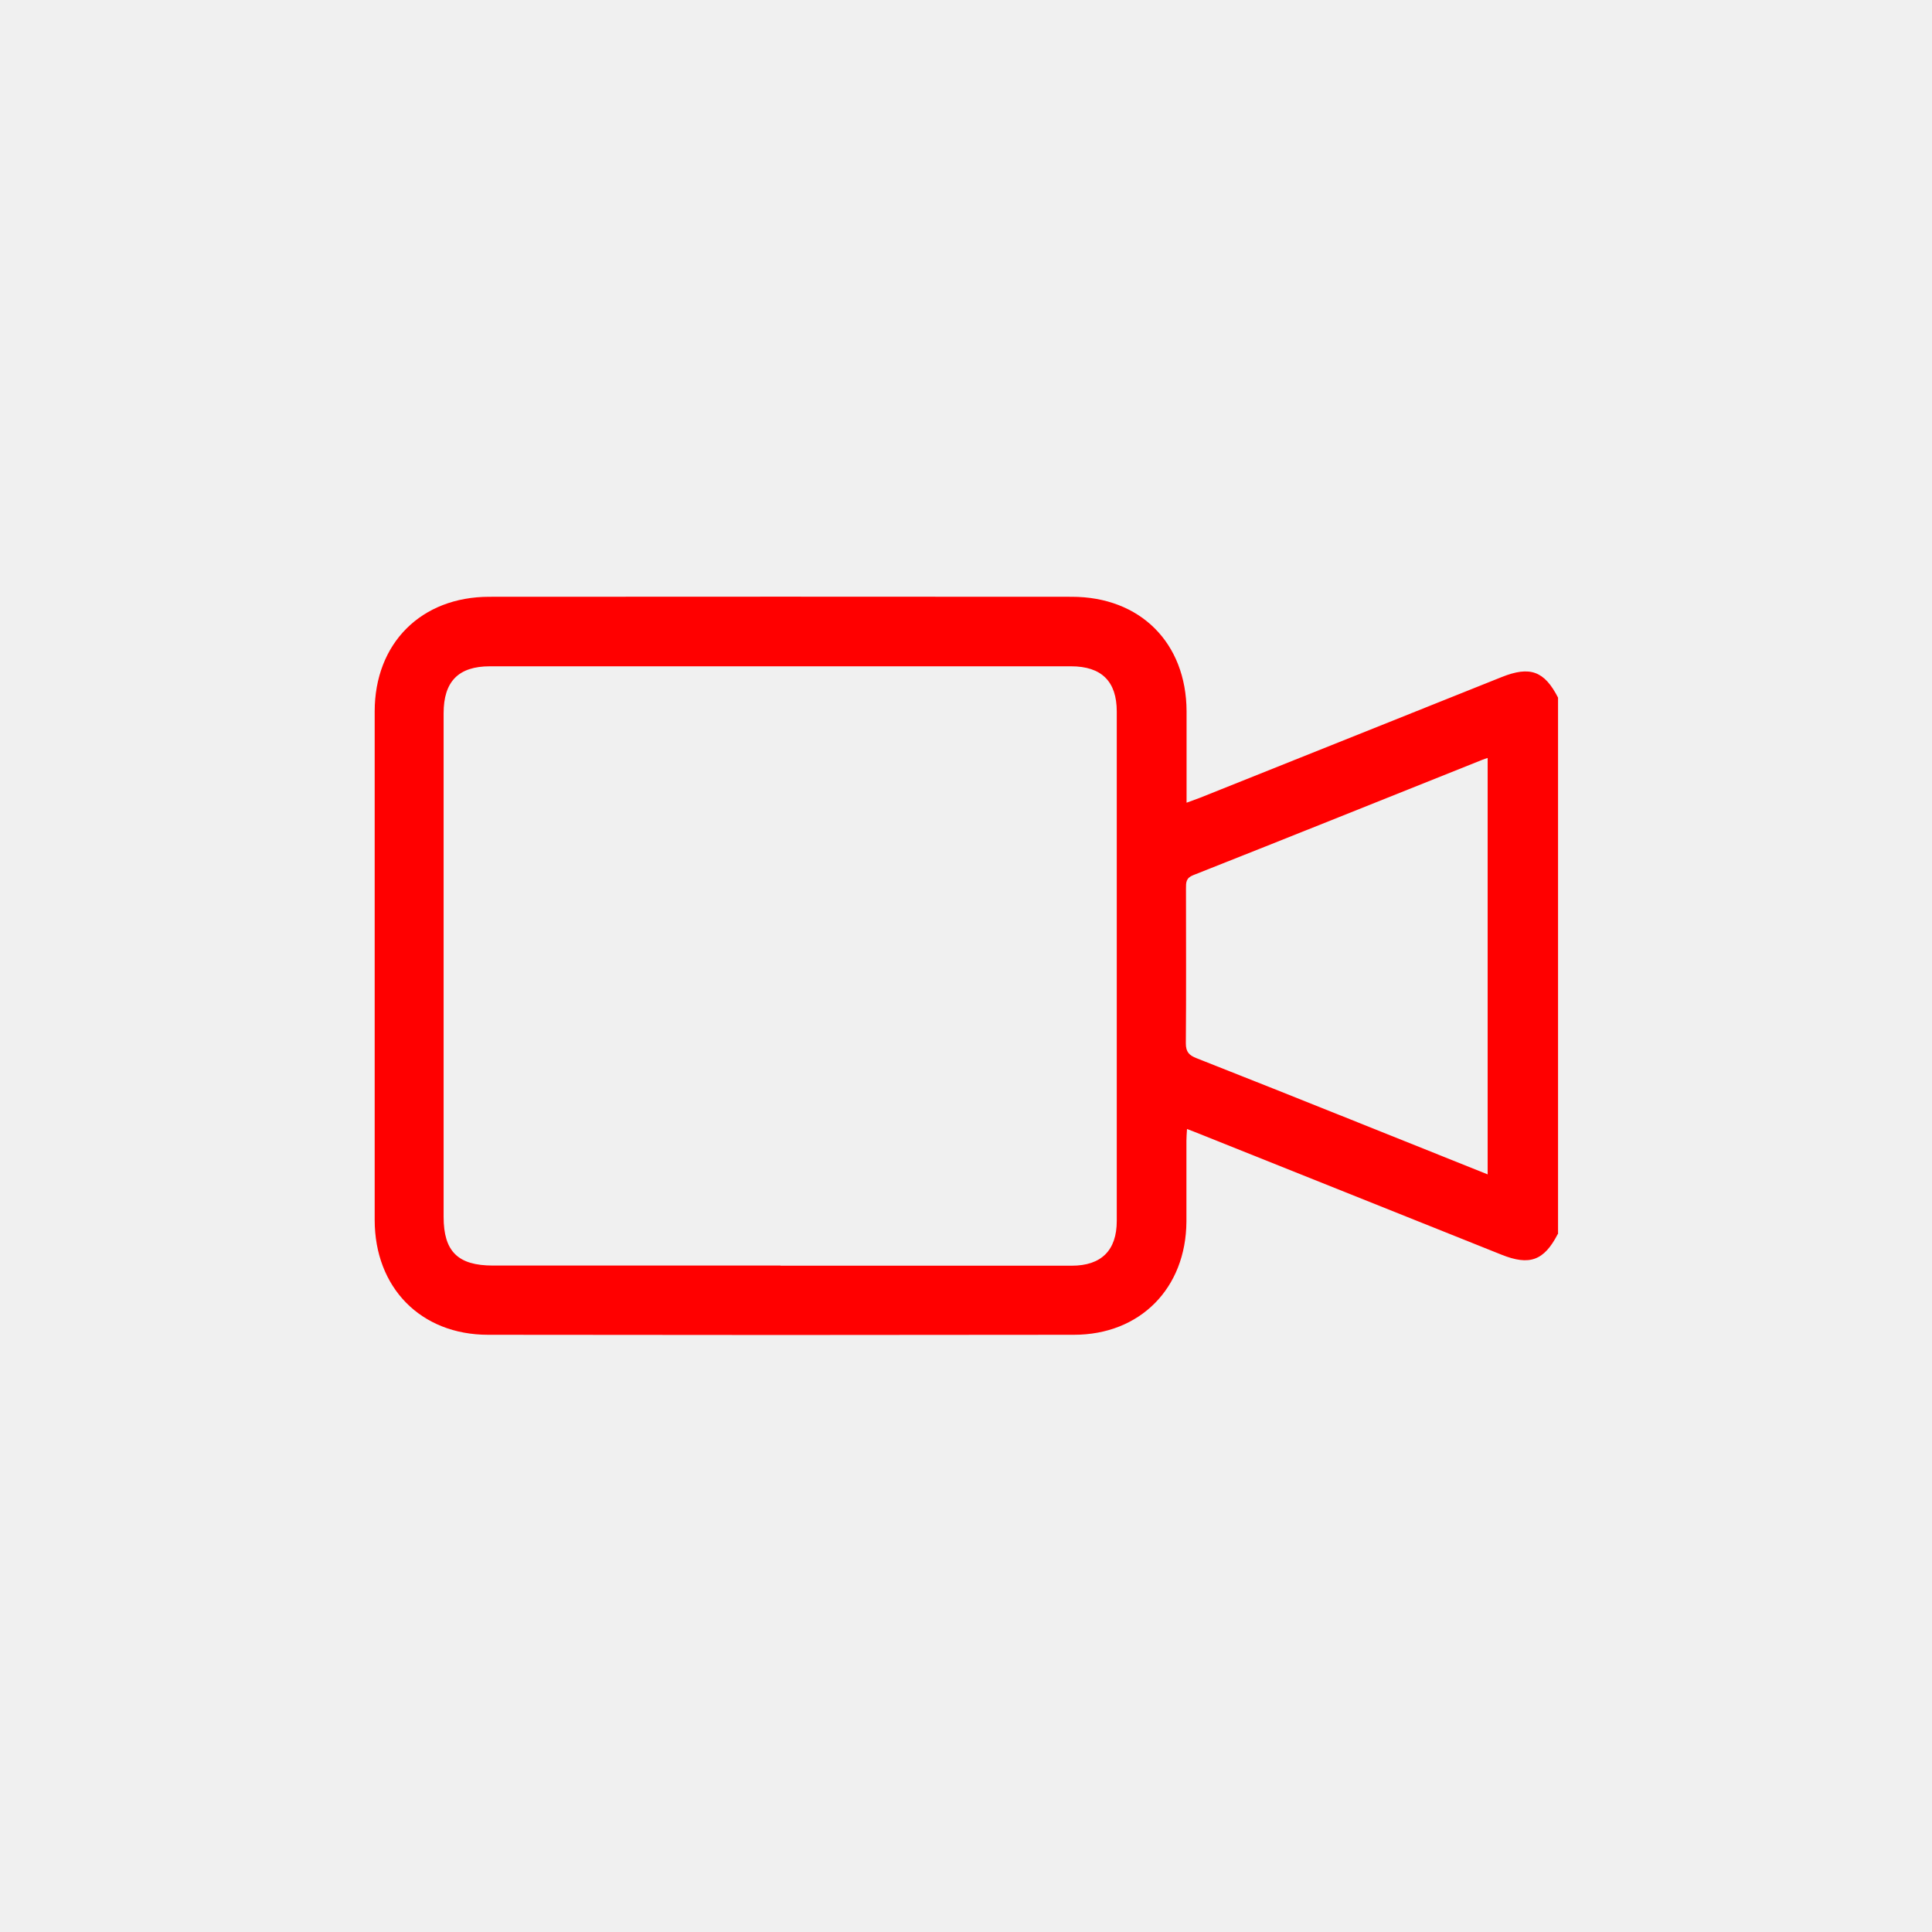
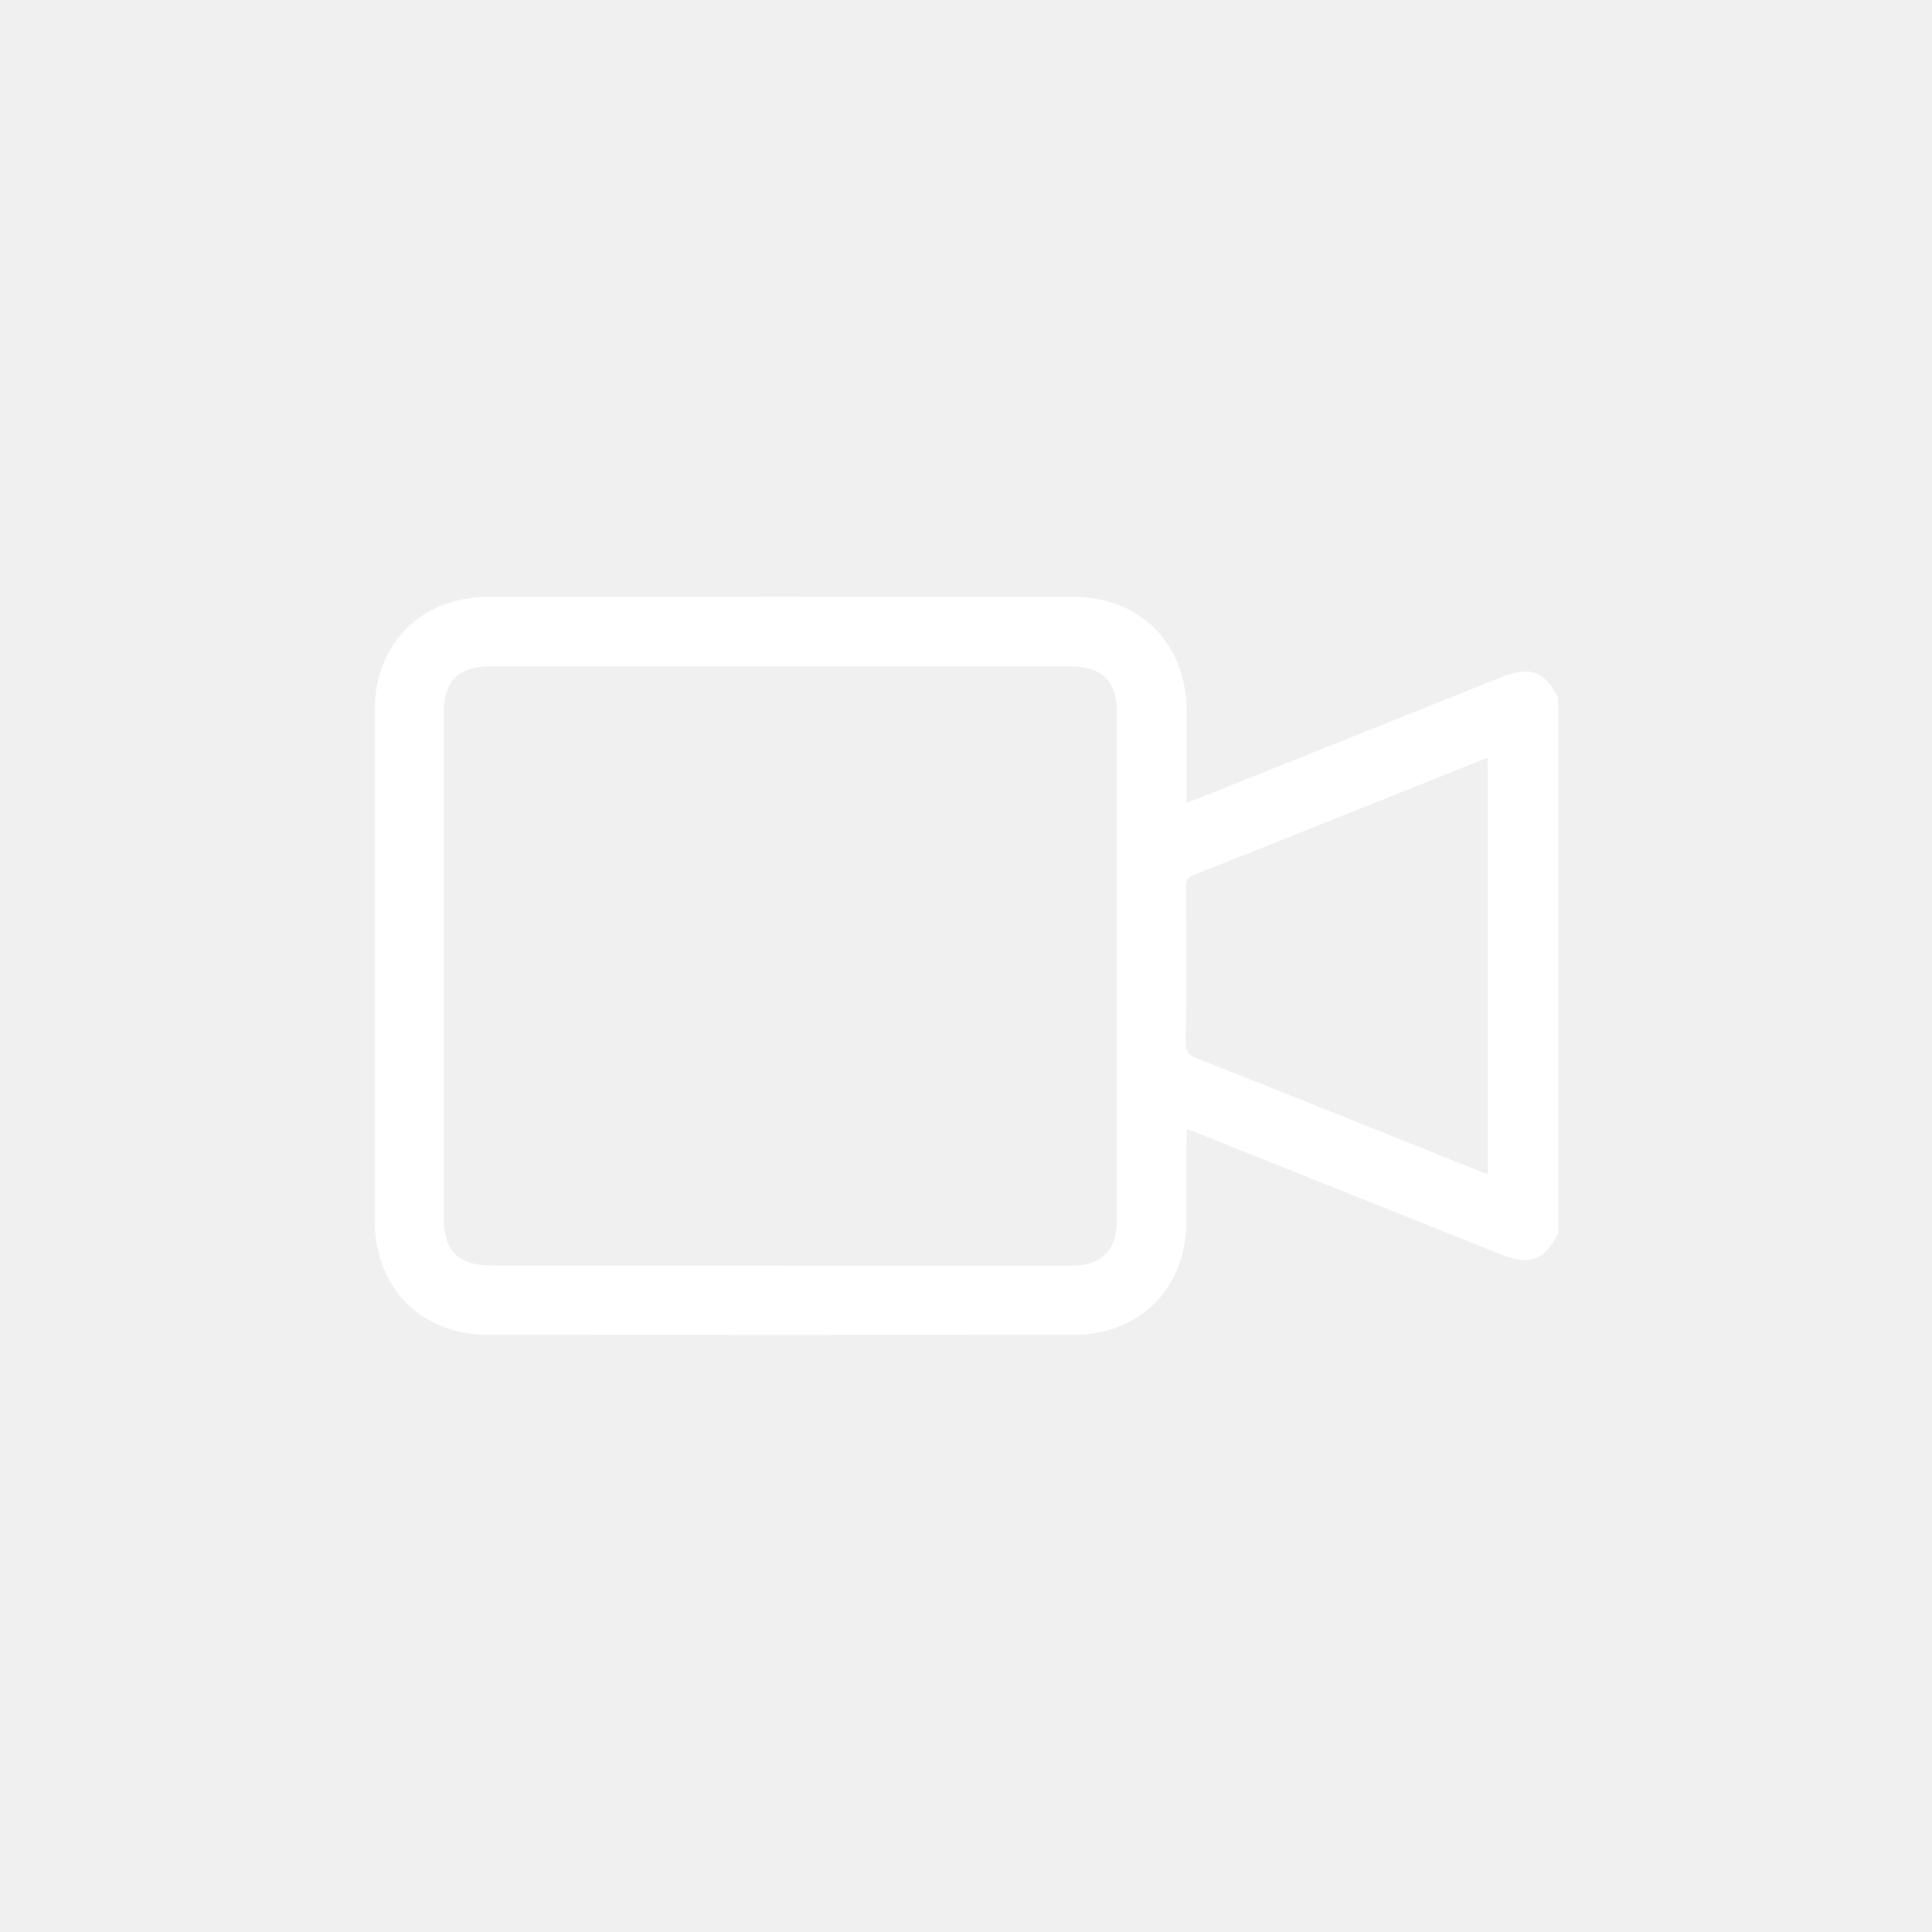
<svg xmlns="http://www.w3.org/2000/svg" id="layout" viewBox="0 0 132.57 132.57">
  <defs>
    <style>
      .cls-1 {
-         fill: #ff0000; /* Alterado para vermelho */
+         fill: #ffffff; /* Alterado para vermelho */
        stroke-width: 0px;
      }
    </style>
  </defs>
  <path class="cls-1" d="m106.89,84.68c-.94,1.82-1.93,2.19-3.87,1.41-6.91-2.76-13.81-5.53-20.72-8.29-.24-.1-.49-.19-.85-.33-.02.32-.04.57-.04.81,0,1.85,0,3.7,0,5.55-.03,4.56-3.17,7.76-7.72,7.76-13.4.02-26.8.02-40.2,0-4.62,0-7.78-3.24-7.78-7.88,0-11.63,0-23.26,0-34.89,0-4.67,3.18-7.87,7.87-7.87,13.32-.01,26.64-.01,39.96,0,4.7,0,7.86,3.16,7.88,7.85,0,1.8,0,3.59,0,5.39,0,.26,0,.51,0,.89.38-.14.64-.23.9-.33,6.91-2.76,13.81-5.53,20.72-8.29,1.95-.78,2.93-.42,3.87,1.41v36.8Zm-53.33,2.17c6.66,0,13.32,0,19.98,0,2.03,0,3.09-1.05,3.09-3.07,0-11.65,0-23.3,0-34.96,0-2.07-1.05-3.1-3.14-3.1-13.29,0-26.58,0-39.87,0-2.16,0-3.18,1.04-3.18,3.22,0,11.52,0,23.04,0,34.56,0,2.37.98,3.34,3.38,3.34,6.58,0,13.16,0,19.74,0Zm48.52-6.27v-28.57c-.16.05-.25.08-.35.12-6.61,2.64-13.22,5.3-19.85,7.92-.51.2-.5.51-.5.92,0,3.54.02,7.08-.01,10.62,0,.59.22.82.73,1.02,3.51,1.38,7.01,2.78,10.51,4.18,3.13,1.25,6.26,2.51,9.46,3.79Z" />
</svg>
